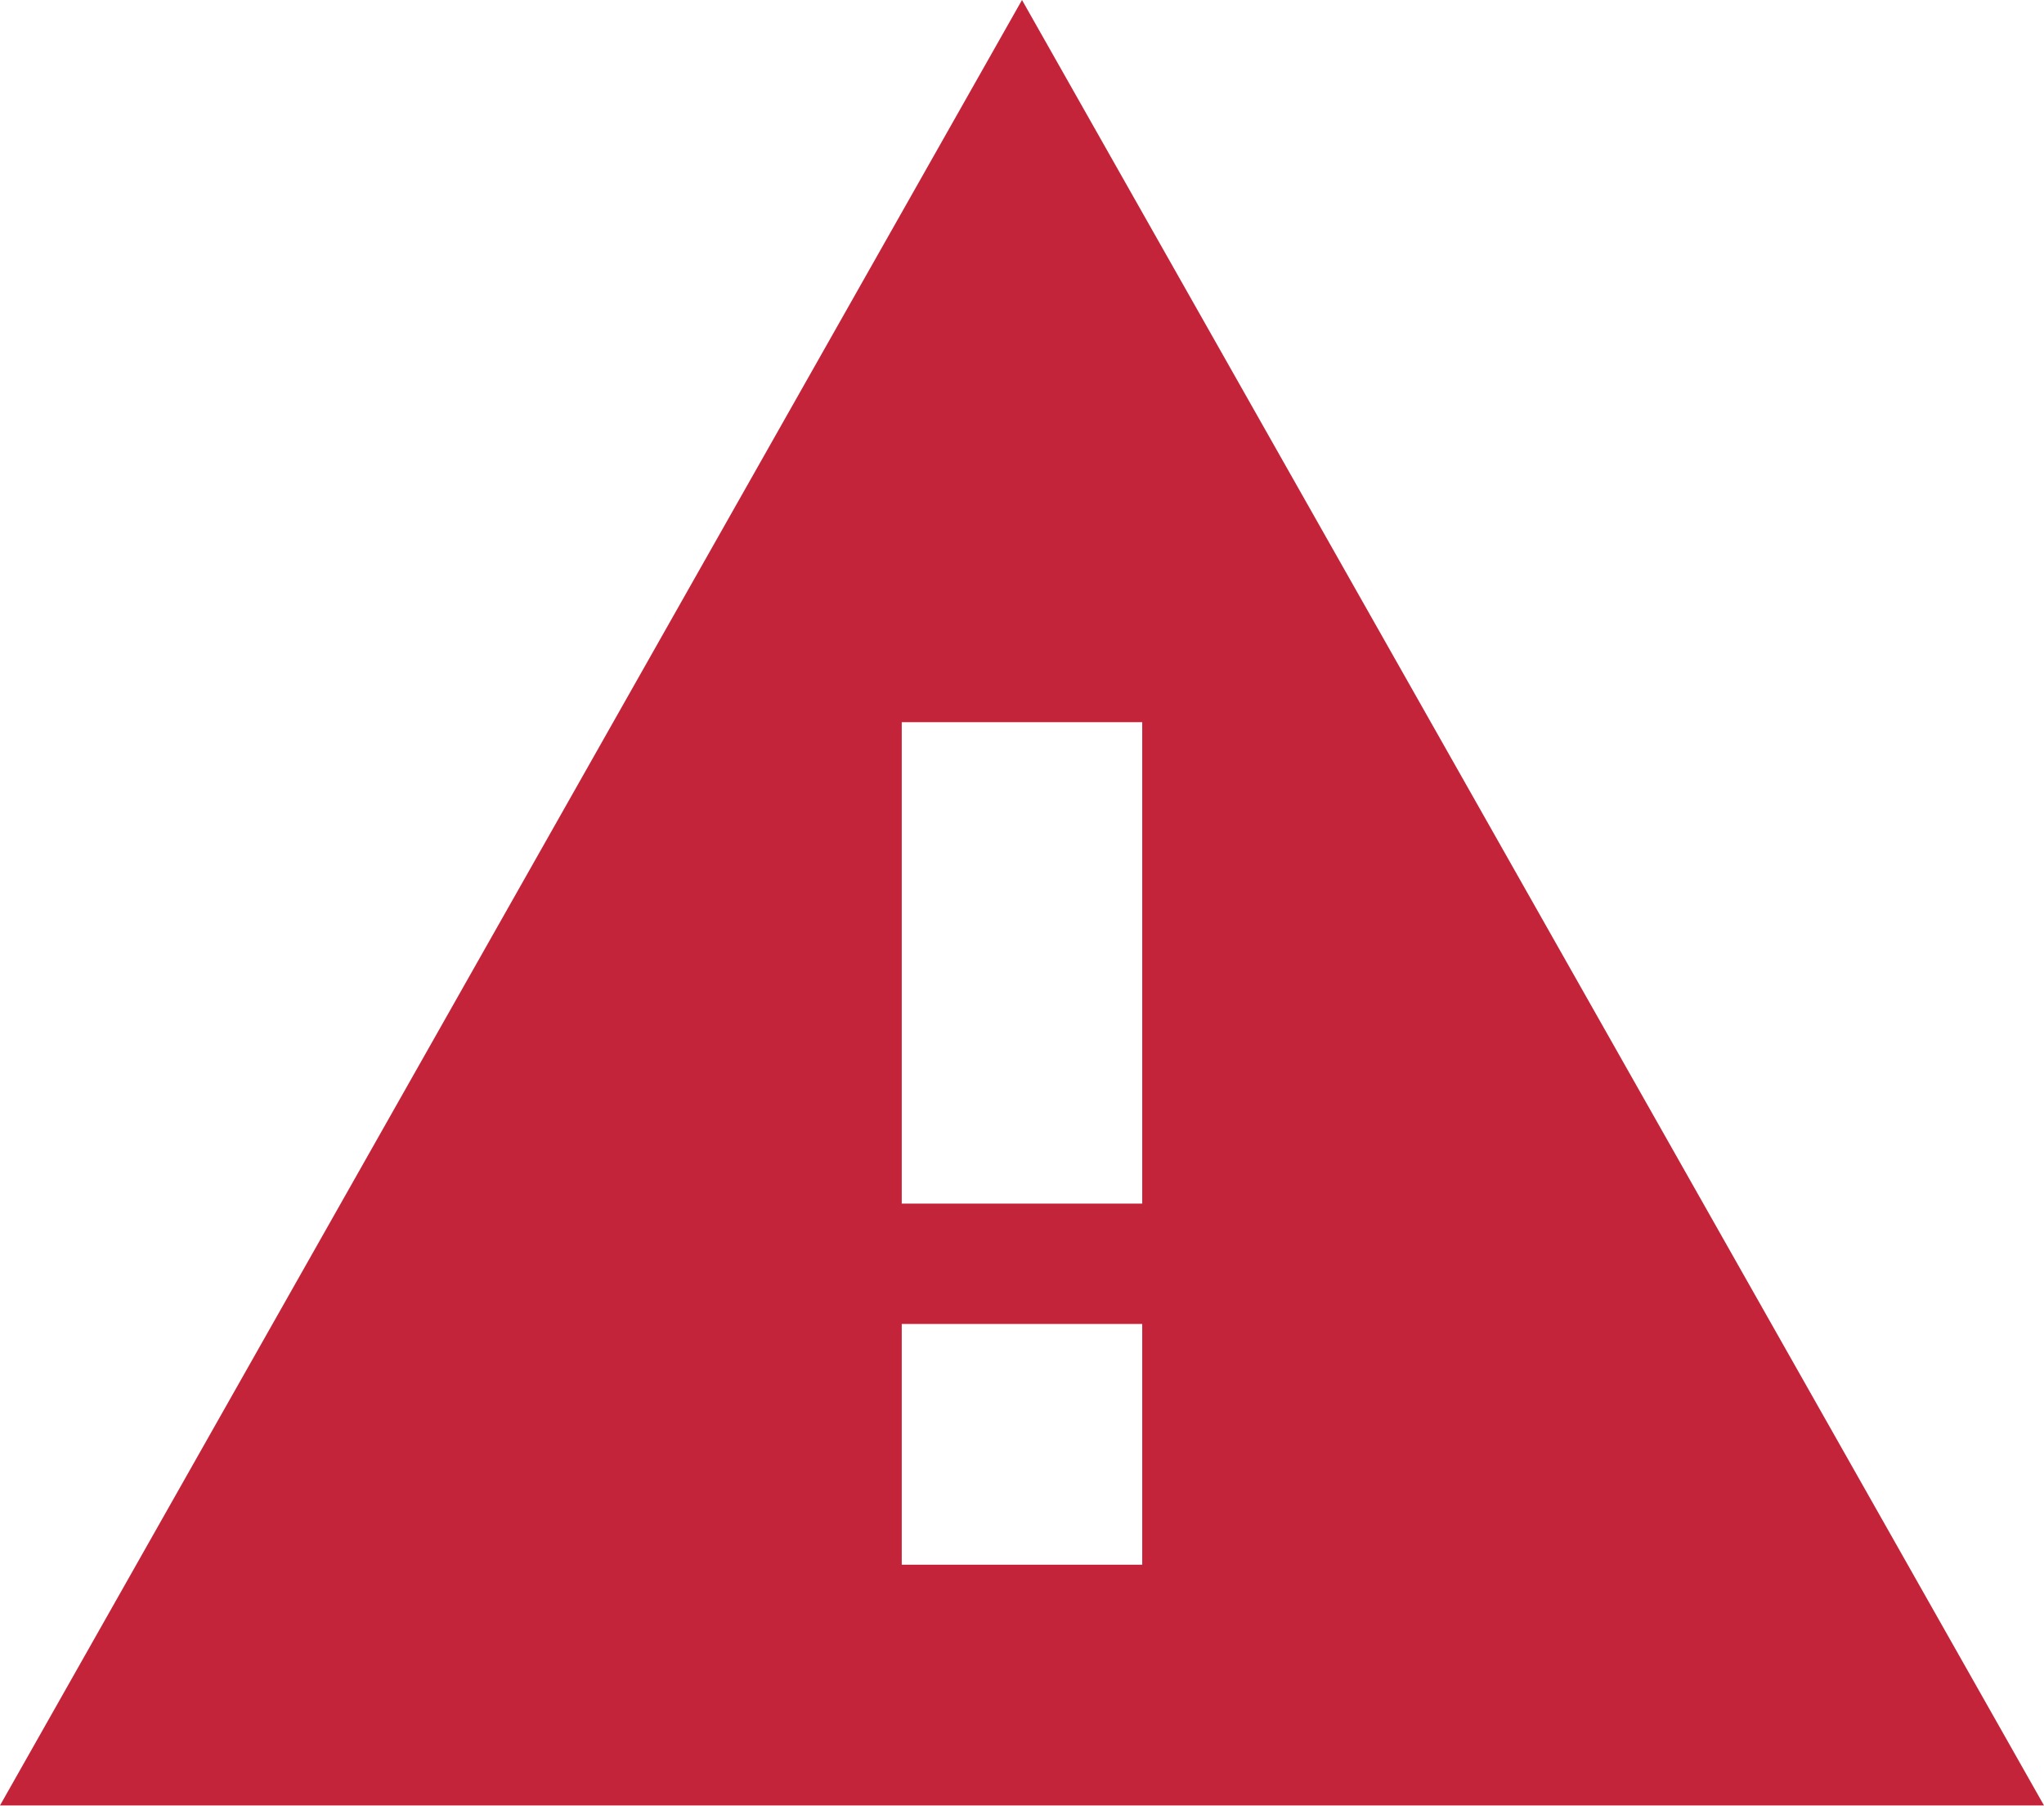
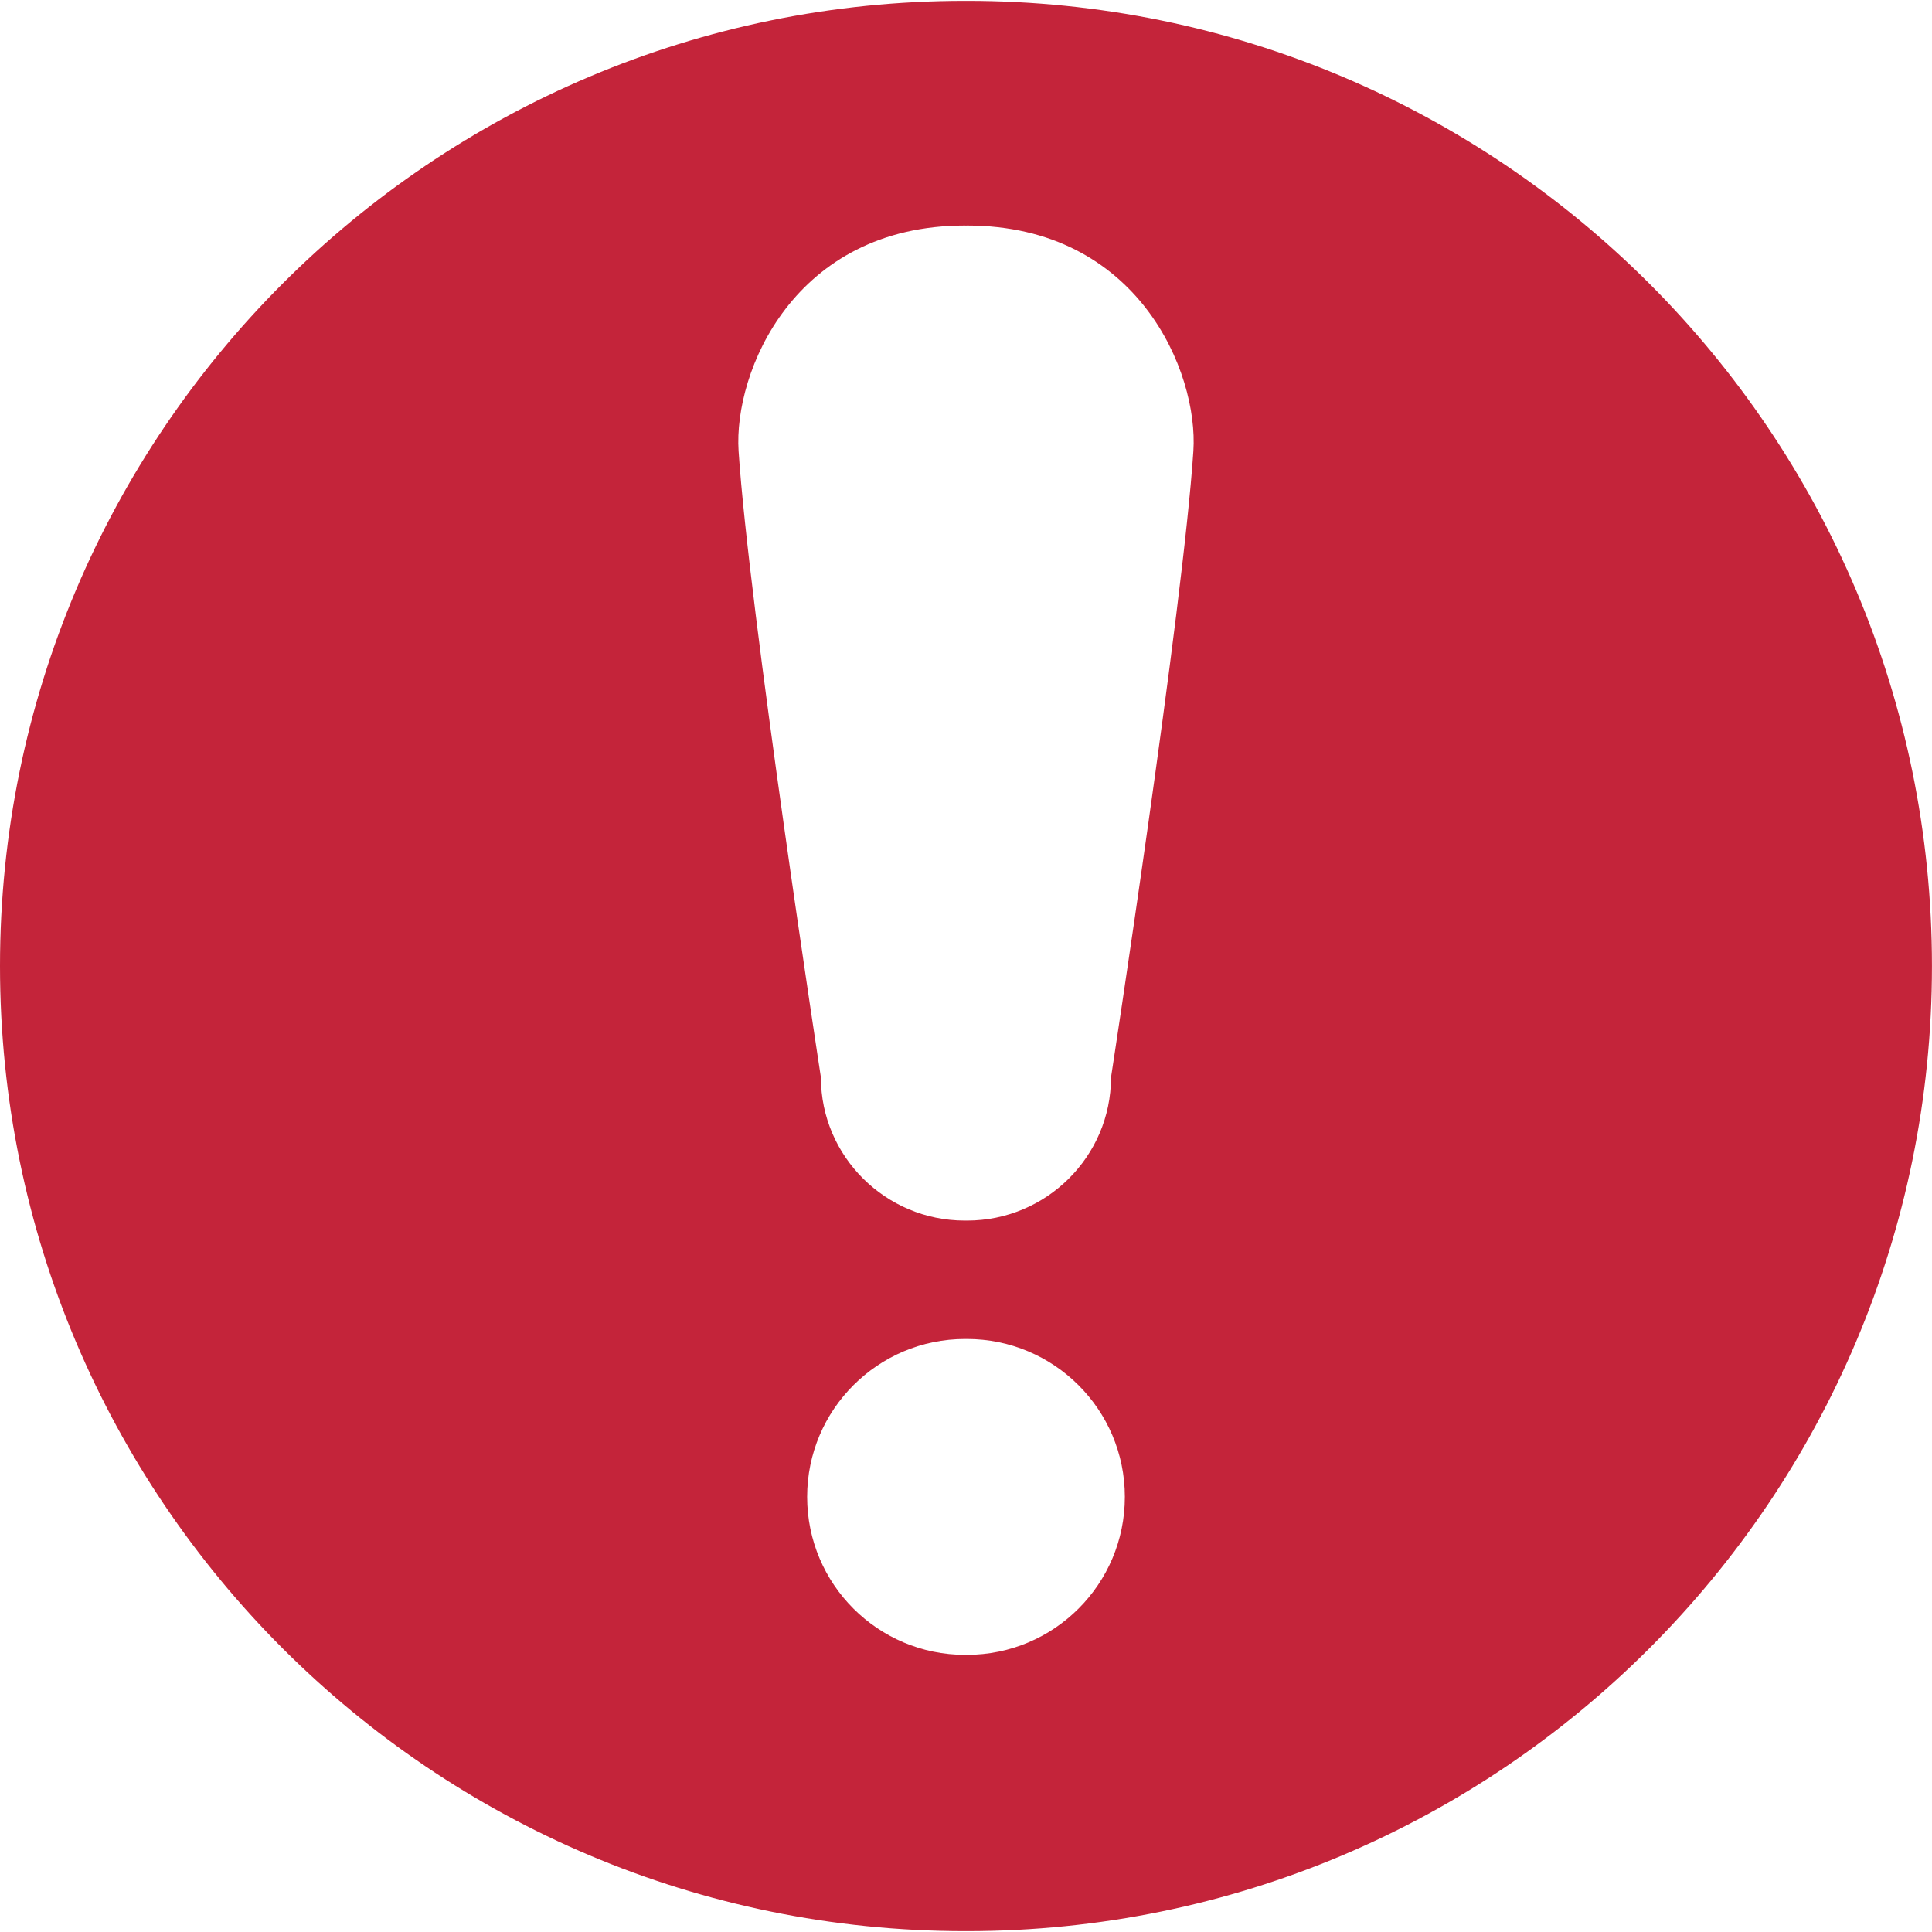
- <svg xmlns="http://www.w3.org/2000/svg" height="53" viewBox="0 0 60 53" width="60" fill="#C4243A">
-   <path d="m20 74h60l-30-53zm33.529-7.067h-7.059v-7.067h7.059zm0-10.6h-7.059v-14.133h7.059z" transform="translate(-20 -21)" />
+ <svg xmlns="http://www.w3.org/2000/svg" version="1.1" id="Capa_1" x="0px" y="0px" width="45.311px" height="45.311px" fill="#C4243A" viewBox="0 0 45.311 45.311" style="enable-background:new 0 0 45.311 45.311;" xml:space="preserve">
+   <g>
+     <path d="M22.675,0.02c-0.006,0-0.014,0.001-0.02,0.001c-0.007,0-0.013-0.001-0.02-0.001C10.135,0.02,0,10.154,0,22.656   c0,12.5,10.135,22.635,22.635,22.635c0.007,0,0.013,0,0.02,0c0.006,0,0.014,0,0.02,0c12.5,0,22.635-10.135,22.635-22.635   C45.311,10.154,35.176,0.02,22.675,0.02z M22.675,38.811c-0.006,0-0.014-0.001-0.02-0.001c-0.007,0-0.013,0.001-0.02,0.001   c-2.046,0-3.705-1.658-3.705-3.705c0-2.045,1.659-3.703,3.705-3.703c0.007,0,0.013,0,0.02,0c0.006,0,0.014,0,0.02,0   c2.045,0,3.706,1.658,3.706,3.703C26.381,37.152,24.723,38.811,22.675,38.811z M27.988,10.578   c-0.242,3.697-1.932,14.692-1.932,14.692c0,1.854-1.519,3.356-3.373,3.356c-0.01,0-0.02,0-0.029,0c-0.009,0-0.02,0-0.029,0   c-1.853,0-3.372-1.504-3.372-3.356c0,0-1.689-10.995-1.931-14.692C17.202,8.727,18.62,5.29,22.626,5.29   c0.01,0,0.02,0.001,0.029,0.001c0.009,0,0.019-0.001,0.029-0.001C26.689,5.29,28.109,8.727,27.988,10.578z" />
+   </g>
+   <g>
+ </g>
+   <g>
+ </g>
+   <g>
+ </g>
+   <g>
+ </g>
+   <g>
+ </g>
+   <g>
+ </g>
+   <g>
+ </g>
+   <g>
+ </g>
+   <g>
+ </g>
+   <g>
+ </g>
+   <g>
+ </g>
+   <g>
+ </g>
+   <g>
+ </g>
+   <g>
+ </g>
+   <g>
+ </g>
</svg>
